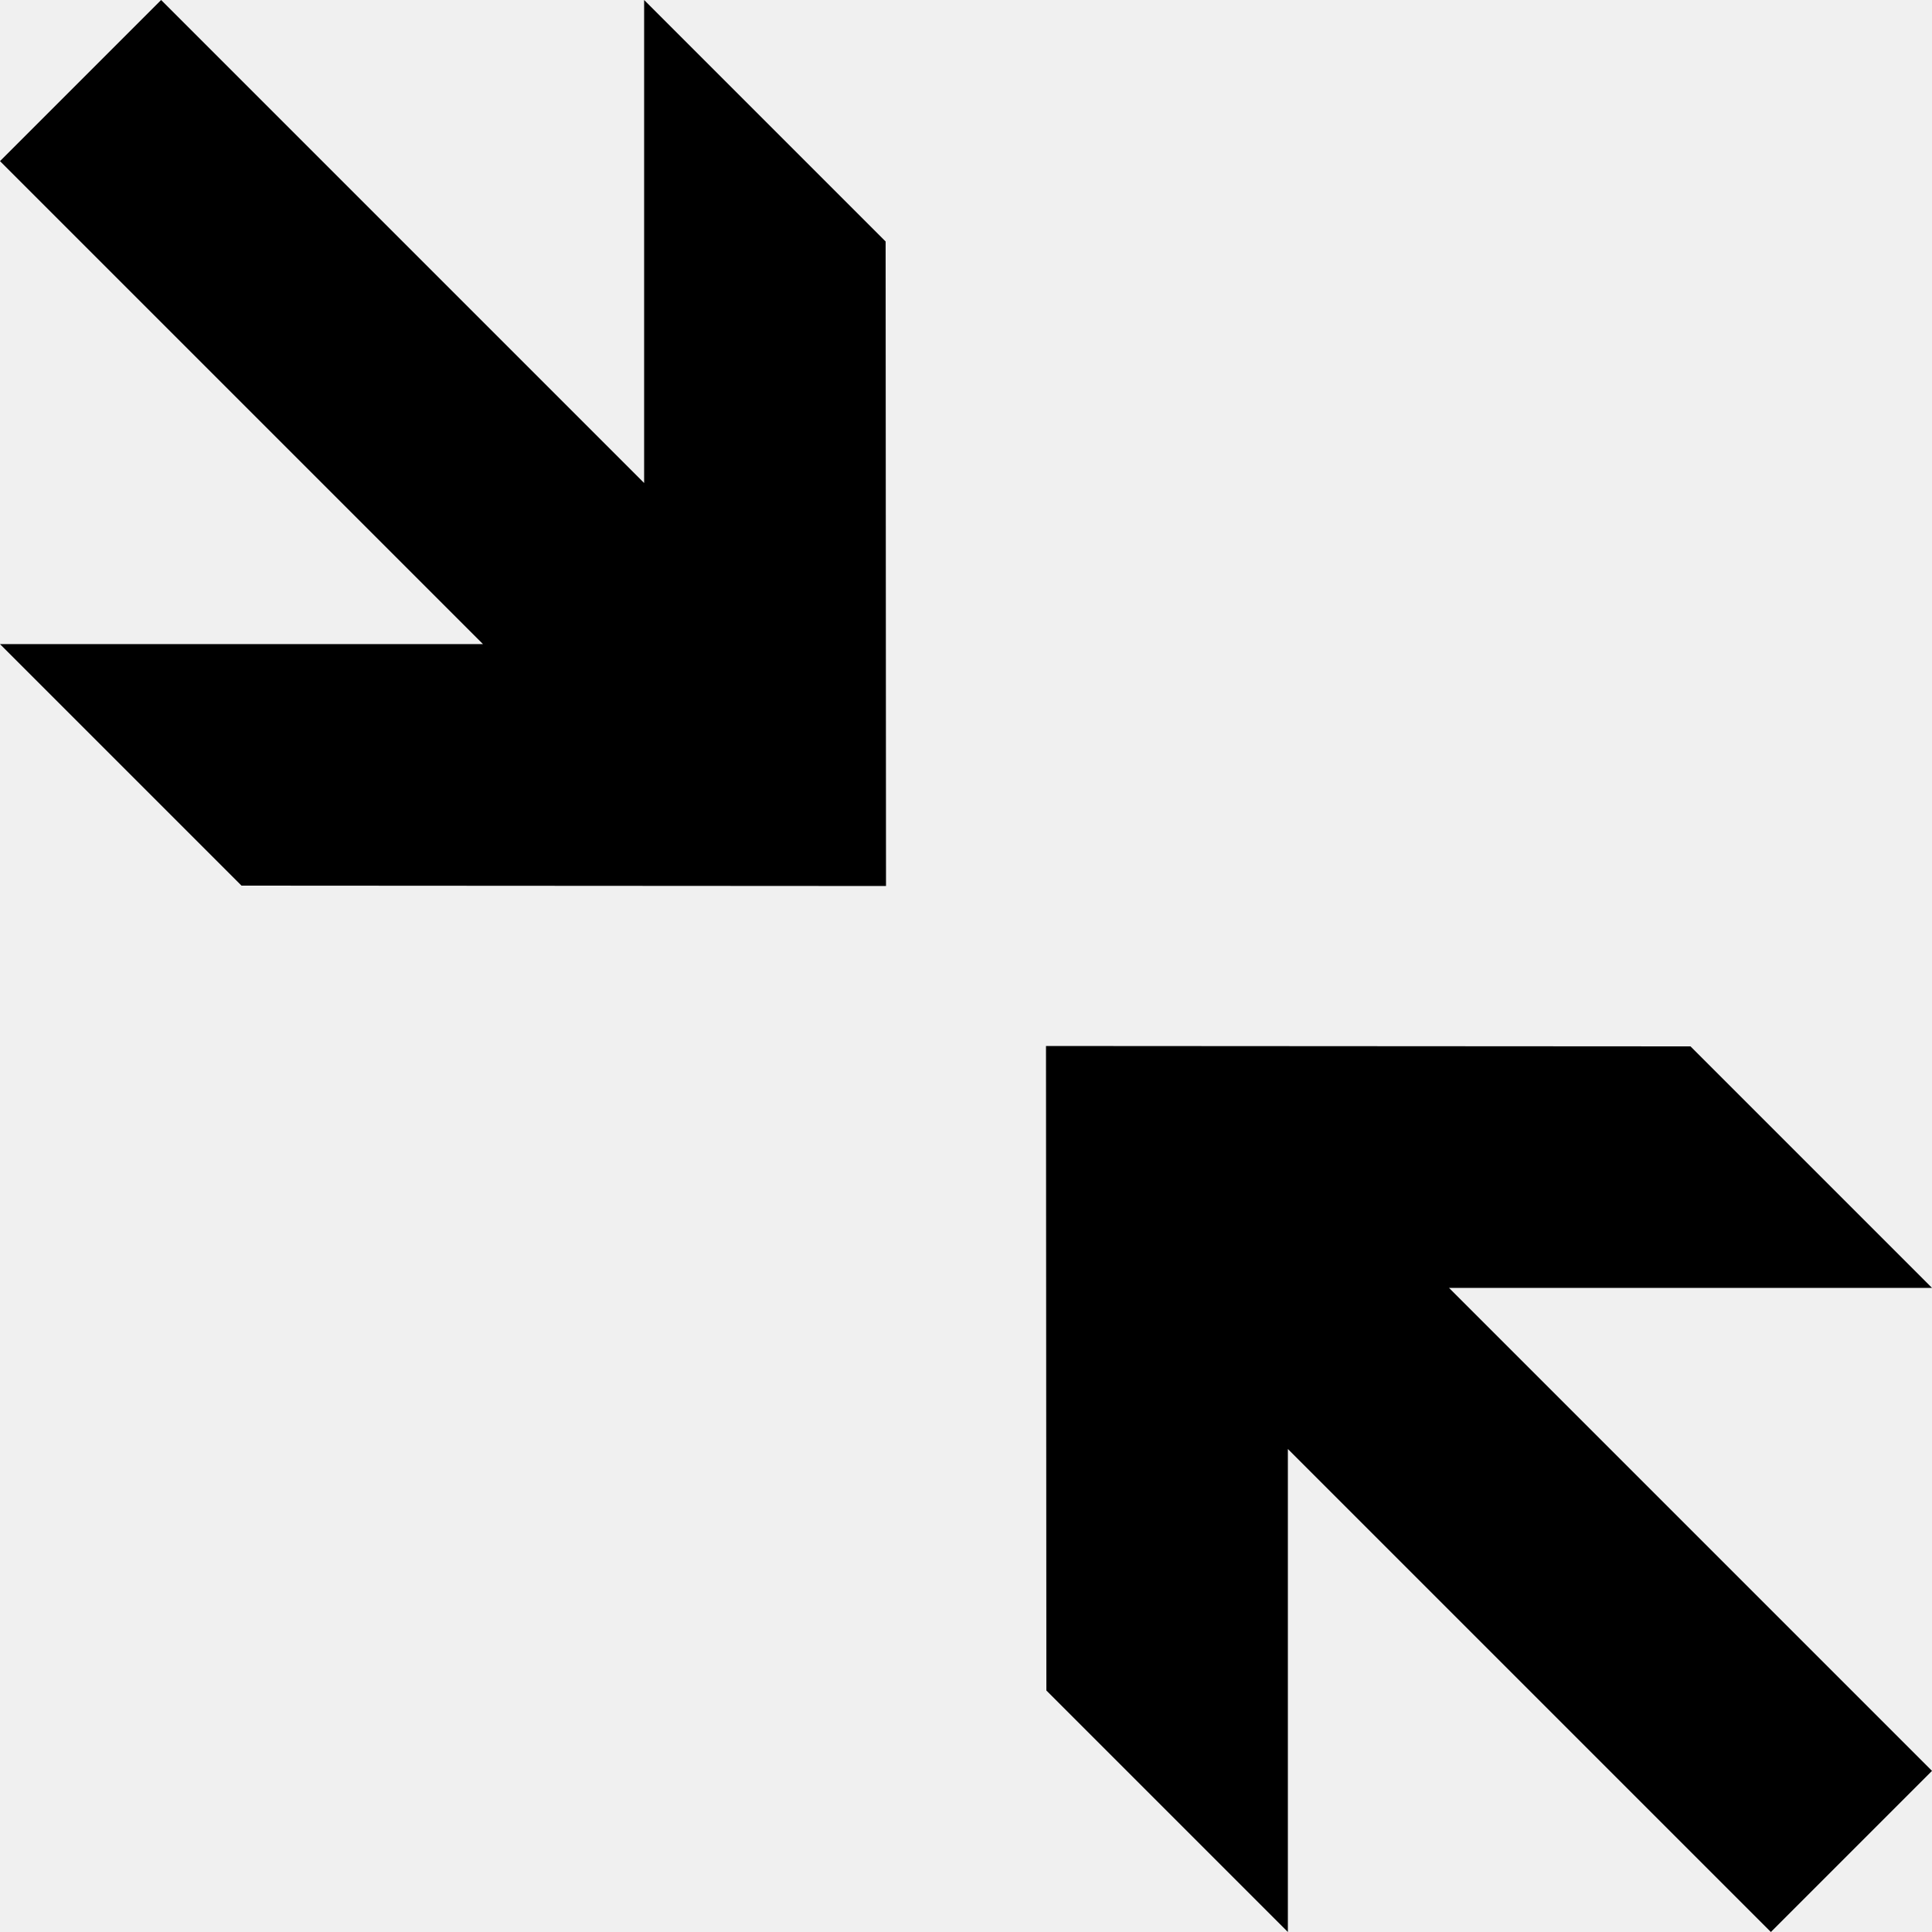
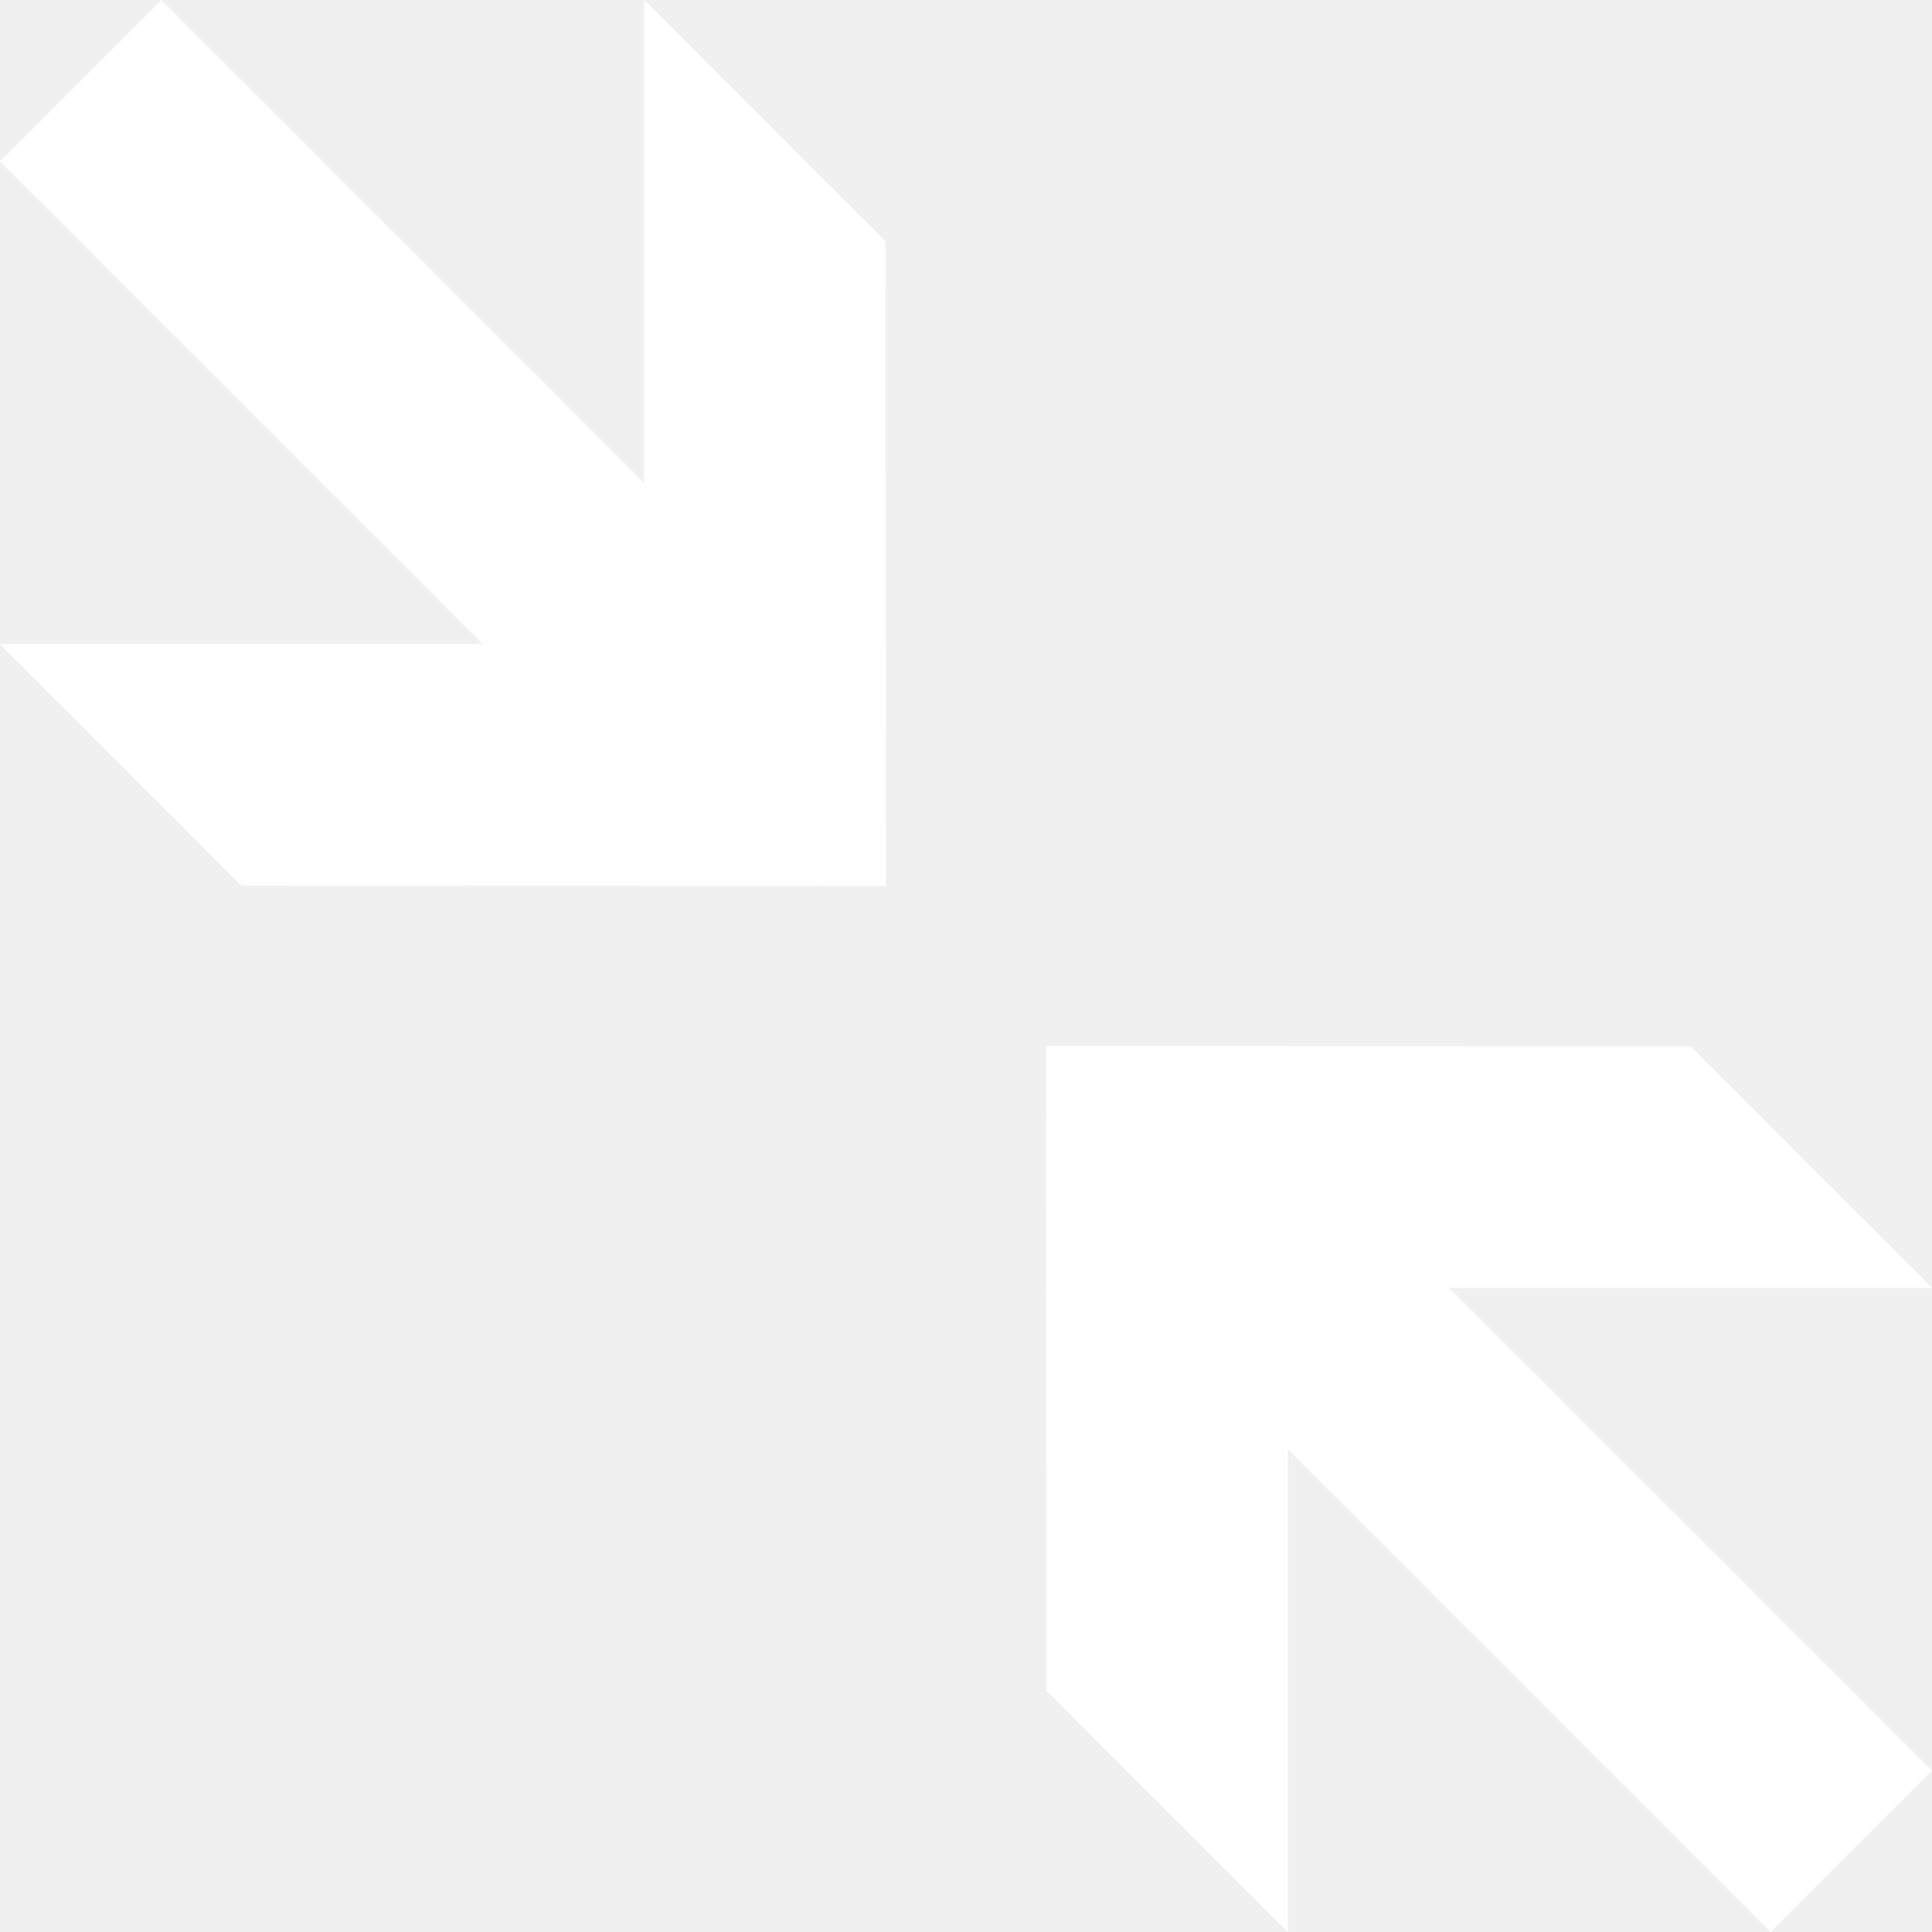
- <svg xmlns="http://www.w3.org/2000/svg" fill="#000000" height="800px" width="800px" version="1.1" id="Layer_1" viewBox="0 0 512 512" enable-background="new 0 0 512 512" xml:space="preserve">
+ <svg xmlns="http://www.w3.org/2000/svg" fill="#ffffff" height="800px" width="800px" version="1.1" id="Layer_1" viewBox="0 0 512 512" enable-background="new 0 0 512 512" xml:space="preserve">
  <path d="M170.7,0v128L42.7,0L0,42.7l128,128H0l64,64l170.8,0.1L234.7,64L170.7,0z M512,341.3l-64-64l-170.8-0.1l0.1,170.8l64,64V384  l128,128l42.7-42.7l-128-128H512z" />
</svg>
